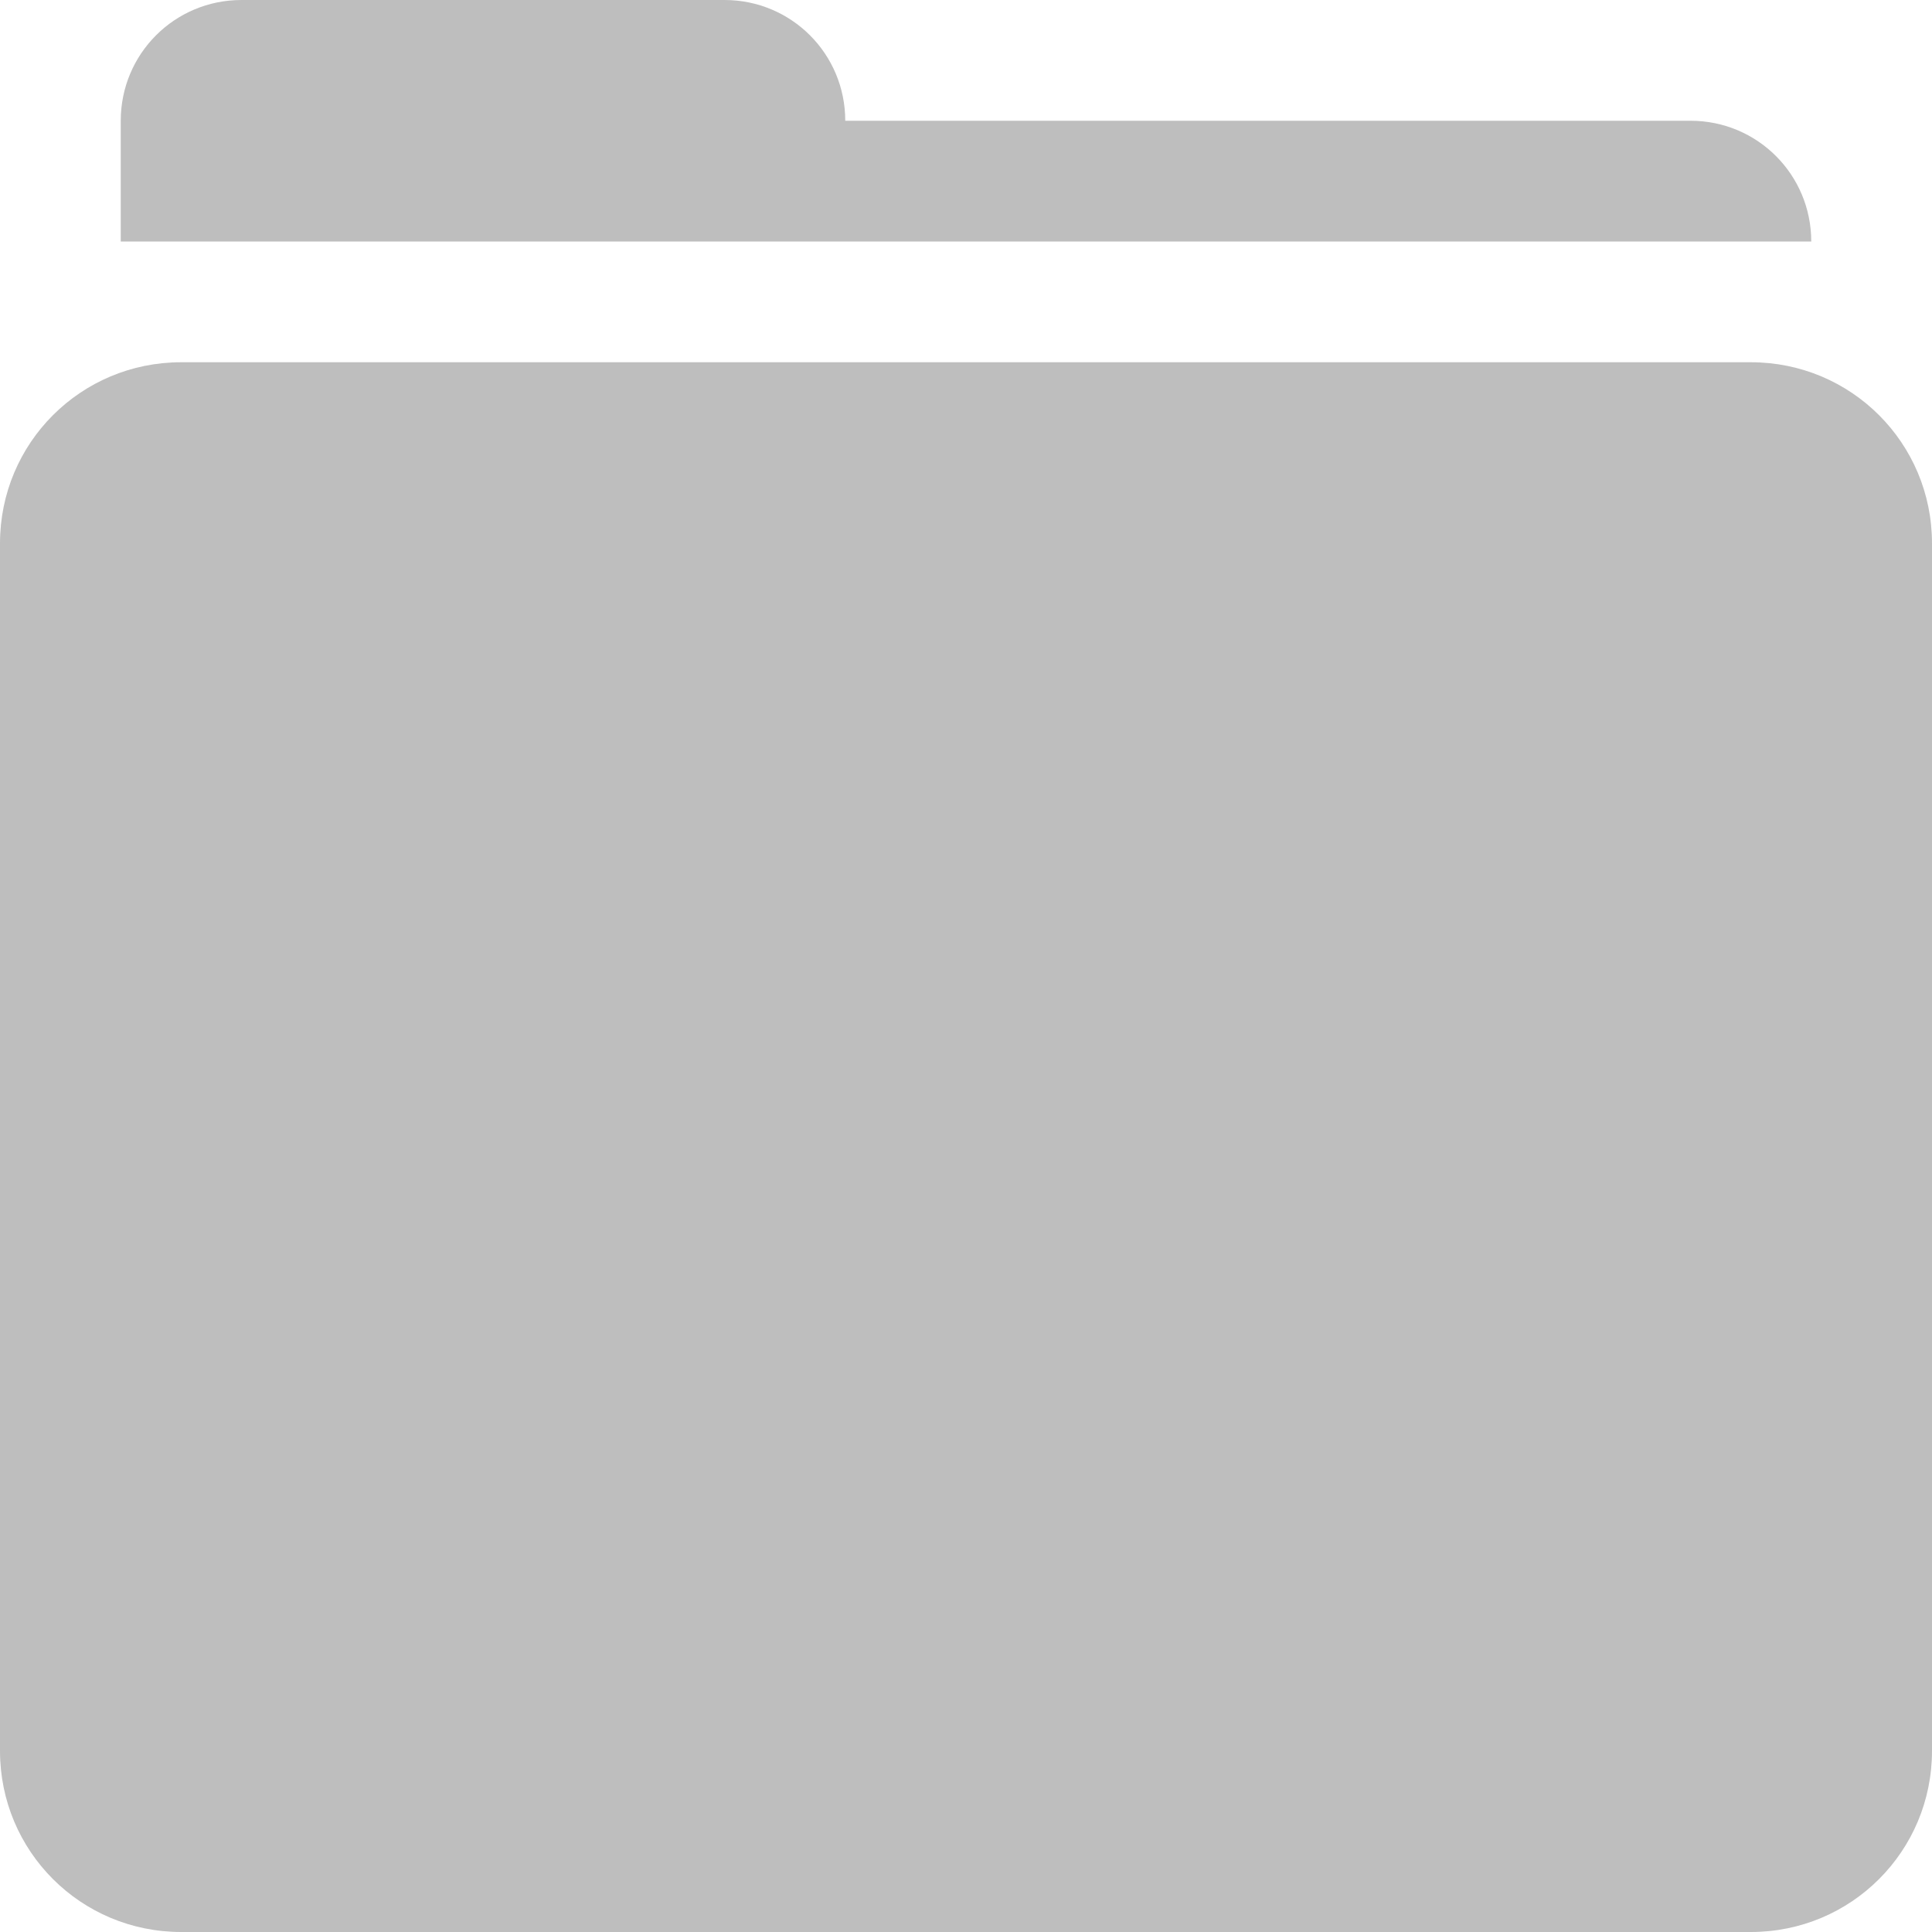
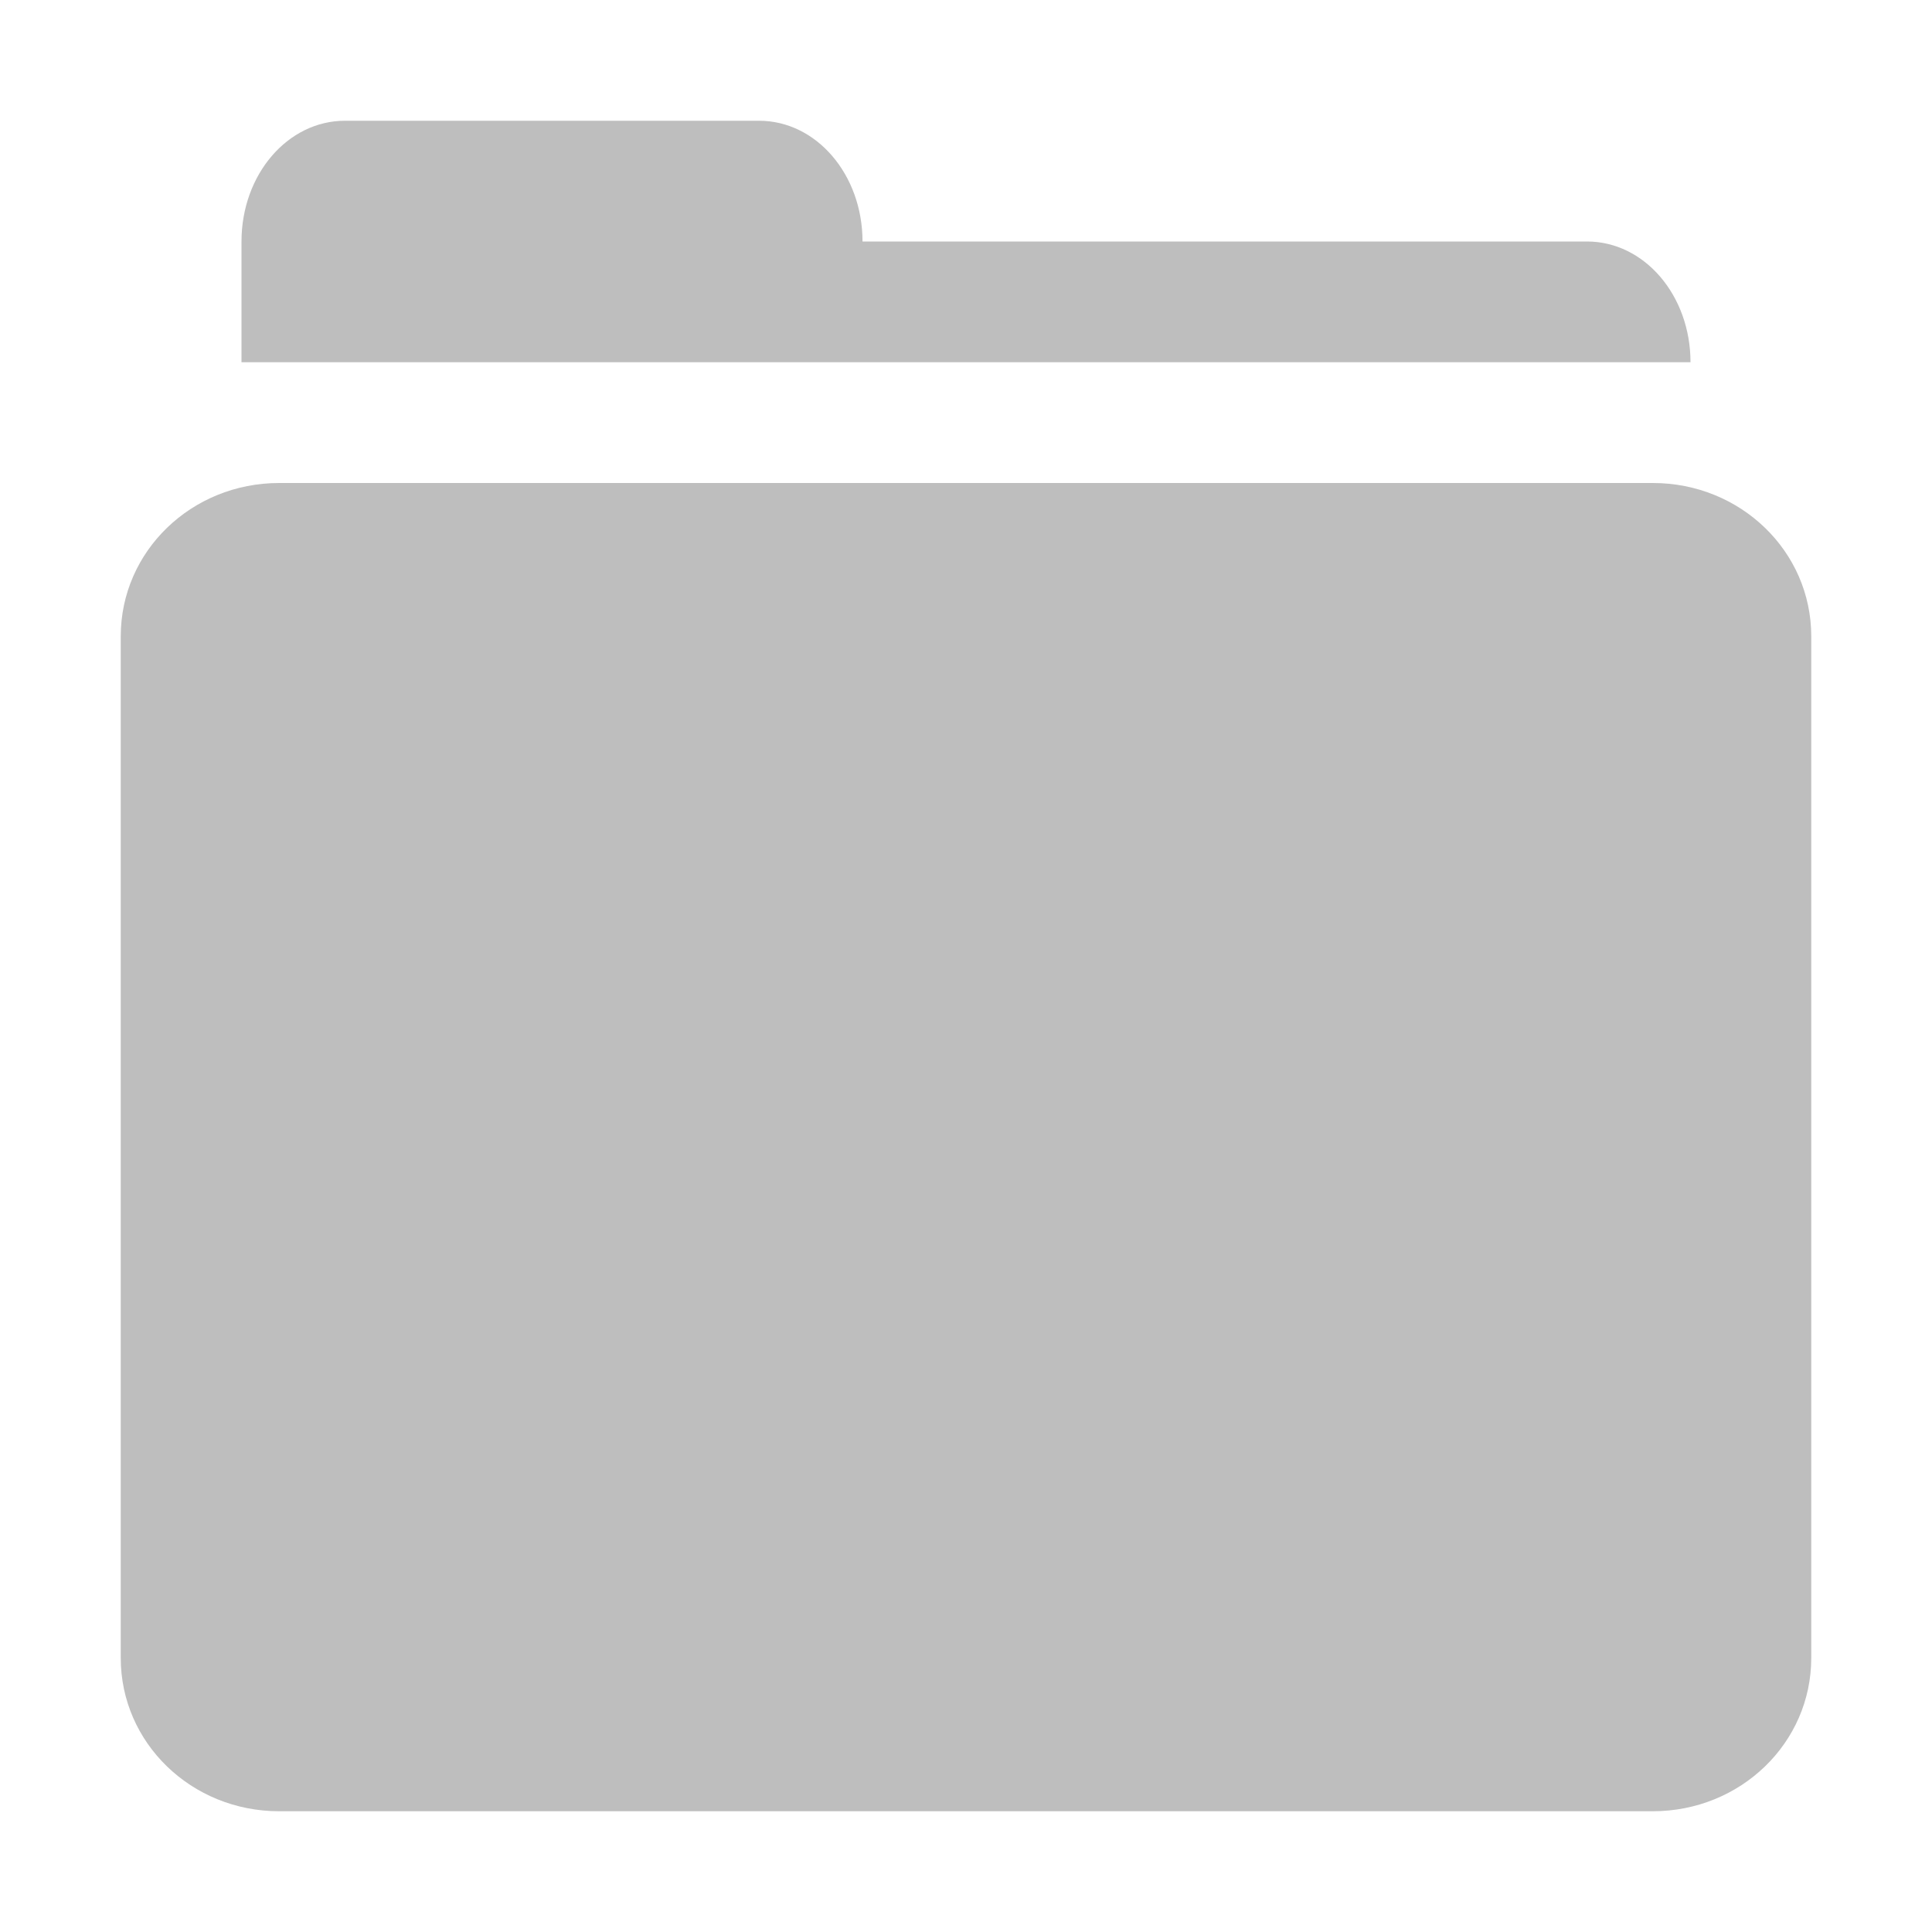
<svg xmlns="http://www.w3.org/2000/svg" xmlns:xlink="http://www.w3.org/1999/xlink" width="16" height="16" id="svg2" version="1.0" style="display:inline">
  <defs id="defs4">
    <linearGradient xlink:href="#StandardGradient" id="linearGradient2428" gradientUnits="userSpaceOnUse" gradientTransform="matrix(0.9247229,0,0,1.08721,10.93994,-2.002359)" x1="11.999" y1="3.681" x2="11.999" y2="16.53" />
    <linearGradient id="StandardGradient" gradientTransform="scale(0.9219544,1.084652)" x1="11.999" y1="0.922" x2="11.999" y2="19.387" gradientUnits="userSpaceOnUse">
      <stop style="stop-color:#000000;stop-opacity:0.863;" offset="0" id="stop3283" />
      <stop style="stop-color:#000000;stop-opacity:0.471;" offset="1" id="stop2651" />
    </linearGradient>
    <linearGradient xlink:href="#StandardGradient" id="linearGradient2549" gradientUnits="userSpaceOnUse" gradientTransform="matrix(0.9247229,0,0,1.08721,-2.060056,0.9976422)" x1="11.999" y1="0.922" x2="11.999" y2="17.478" />
    <linearGradient xlink:href="#StandardGradient" id="linearGradient2418" gradientUnits="userSpaceOnUse" gradientTransform="matrix(0.9247229,0,0,1.08721,-4.060056,-3.002358)" x1="11.999" y1="0.922" x2="11.999" y2="17.478" />
    <linearGradient xlink:href="#StandardGradient" id="linearGradient2422" gradientUnits="userSpaceOnUse" gradientTransform="matrix(0.9247229,0,0,1.08721,-5.060056,-1.002358)" x1="11.999" y1="0.922" x2="11.999" y2="17.478" />
    <linearGradient xlink:href="#StandardGradient" id="linearGradient2403" gradientUnits="userSpaceOnUse" gradientTransform="matrix(0.9247229,0,0,1.08721,-4.060056,-3.002358)" x1="11.999" y1="0.922" x2="11.999" y2="17.478" />
    <linearGradient xlink:href="#StandardGradient" id="linearGradient2406" gradientUnits="userSpaceOnUse" gradientTransform="matrix(0.9247229,0,0,1.08721,-4.060056,-3.002358)" x1="11.999" y1="0.922" x2="11.999" y2="17.478" />
    <linearGradient xlink:href="#StandardGradient" id="linearGradient2409" gradientUnits="userSpaceOnUse" gradientTransform="matrix(0.9247229,0,0,1.08721,-6.060056,-2.002358)" x1="11.999" y1="3.68" x2="11.999" y2="15.639" />
    <linearGradient xlink:href="#StandardGradient" id="linearGradient2416" gradientUnits="userSpaceOnUse" gradientTransform="matrix(0.9247229,0,0,1.08721,-6.060056,-2.002358)" x1="11.999" y1="2.762" x2="11.999" y2="15.639" />
    <linearGradient xlink:href="#StandardGradient" id="linearGradient2529" gradientUnits="userSpaceOnUse" gradientTransform="matrix(0.9247229,0,0,1.08721,-4.041881,0.9976412)" x1="11.999" y1="3.681" x2="11.999" y2="16.53" />
    <linearGradient xlink:href="#StandardGradient" id="linearGradient2539" gradientUnits="userSpaceOnUse" gradientTransform="matrix(0.9247229,0,0,1.08721,-6.060056,-2.002358)" x1="11.999" y1="2.762" x2="11.999" y2="15.639" />
    <linearGradient xlink:href="#StandardGradient" id="linearGradient2542" gradientUnits="userSpaceOnUse" gradientTransform="matrix(0.9247229,0,0,1.08721,-6.060056,-2.002358)" x1="11.999" y1="2.762" x2="11.999" y2="15.639" />
    <linearGradient xlink:href="#StandardGradient" id="linearGradient2412" gradientUnits="userSpaceOnUse" gradientTransform="matrix(0.9247229,0,0,1.08721,-6.060056,-2.002358)" x1="11.999" y1="2.762" x2="11.999" y2="15.639" />
    <linearGradient xlink:href="#StandardGradient" id="linearGradient2423" gradientUnits="userSpaceOnUse" gradientTransform="matrix(0.9247229,0,0,1.08721,-6.060056,-2.002358)" x1="11.999" y1="2.762" x2="11.999" y2="15.639" />
    <linearGradient xlink:href="#StandardGradient" id="linearGradient2942" gradientUnits="userSpaceOnUse" gradientTransform="matrix(0.9247229,0,0,1.08721,-26.06006,-2.002358)" x1="11.999" y1="2.762" x2="11.999" y2="15.639" />
    <clipPath clipPathUnits="userSpaceOnUse" id="clipPath2949">
      <path style="fill:#ff00ff;fill-opacity:1;stroke:none;display:inline" d="m -20,0 0,16 16,0 0,-16 -16,0 z m 3,1 3,0 c 0.554,0 1,0.446 1,1 l 6,0 c 0.554,0 1,0.446 1,1 l -12,0 0,-1 c 0,-0.554 0.446,-1 1,-1 z m -0.5,3 4,0 6,0 1,0 C -5.669,4 -5,4.669 -5,5.5 l 0,4.5 0,1.5 c 0,0.647 -0.396,1.195 -0.969,1.406 l 0,0.156 -0.031,0 0,0.438 c 0,0.831 -0.669,1.5 -1.5,1.5 l -6,0 c -0.831,0 -1.5,-0.669 -1.5,-1.5 l 0,-0.5 -2.5,0 c -0.831,0 -1.5,-0.669 -1.5,-1.5 l 0,-1.5 0,-4.5 C -19,4.669 -18.331,4 -17.5,4 z m 5,2 C -12.777,6 -13,6.223 -13,6.5 l 0,6 c 0,0.277 0.223,0.5 0.5,0.5 l 4,0 c 0.277,0 0.5,-0.223 0.5,-0.5 l 0,-6 C -8,6.223 -8.223,6 -8.5,6 l -4,0 z" id="path2951" />
    </clipPath>
    <linearGradient xlink:href="#StandardGradient" id="linearGradient5012" gradientUnits="userSpaceOnUse" gradientTransform="matrix(0.9247229,0,0,1.08721,-6.060056,-2.002358)" x1="11.999" y1="2.762" x2="11.999" y2="15.639" />
    <linearGradient xlink:href="#StandardGradient" id="linearGradient5016" gradientUnits="userSpaceOnUse" gradientTransform="matrix(0.9247229,0,0,1.08721,-6.060056,-2.002358)" x1="11.999" y1="2.762" x2="11.999" y2="15.639" />
    <linearGradient xlink:href="#StandardGradient" id="linearGradient3176" gradientUnits="userSpaceOnUse" gradientTransform="matrix(0.9247229,0,0,1.08721,-6.060056,-2.002358)" x1="11.999" y1="2.762" x2="11.999" y2="15.639" />
    <linearGradient xlink:href="#StandardGradient" id="linearGradient3180" gradientUnits="userSpaceOnUse" gradientTransform="matrix(0.9247229,0,0,1.08721,-6.060056,-2.002358)" x1="11.999" y1="2.762" x2="11.999" y2="15.639" />
    <linearGradient xlink:href="#StandardGradient" id="linearGradient3042" gradientUnits="userSpaceOnUse" gradientTransform="matrix(0.9247229,0,0,1.08721,-6.060056,-2.002358)" x1="11.999" y1="2.762" x2="11.999" y2="15.639" />
    <linearGradient xlink:href="#StandardGradient" id="linearGradient3047" gradientUnits="userSpaceOnUse" gradientTransform="matrix(0.9247229,0,0,1.08721,-6.060056,-2.002358)" x1="11.999" y1="2.762" x2="11.999" y2="15.639" />
    <linearGradient xlink:href="#StandardGradient" id="linearGradient3052" gradientUnits="userSpaceOnUse" gradientTransform="matrix(0.9247229,0,0,1.08721,-6.060056,-2.002358)" x1="11.999" y1="2.762" x2="11.999" y2="15.639" />
    <linearGradient xlink:href="#StandardGradient" id="linearGradient3059" gradientUnits="userSpaceOnUse" gradientTransform="matrix(0.9247229,0,0,1.08721,-6.060056,-2.002358)" x1="11.999" y1="2.762" x2="11.999" y2="15.639" />
    <linearGradient xlink:href="#StandardGradient" id="linearGradient3062" gradientUnits="userSpaceOnUse" gradientTransform="matrix(-0.9247229,0,0,1.08721,22.06006,-2.002358)" x1="11.999" y1="2.762" x2="11.999" y2="15.639" />
    <linearGradient xlink:href="#StandardGradient" id="linearGradient3064" gradientUnits="userSpaceOnUse" gradientTransform="matrix(0.9247229,0,0,1.08721,-6.060056,-2.002358)" x1="11.999" y1="2.762" x2="11.999" y2="15.639" />
    <linearGradient xlink:href="#StandardGradient" id="linearGradient3067" gradientUnits="userSpaceOnUse" gradientTransform="matrix(0.9247229,0,0,1.08721,-6.060056,-1.002358)" x1="11.999" y1="2.762" x2="11.999" y2="15.639" />
    <linearGradient xlink:href="#StandardGradient" id="linearGradient3071" gradientUnits="userSpaceOnUse" gradientTransform="matrix(0.9247229,0,0,1.08721,-6.060056,-2.002358)" x1="11.999" y1="2.762" x2="11.999" y2="15.639" />
    <linearGradient xlink:href="#StandardGradient" id="linearGradient3074" gradientUnits="userSpaceOnUse" gradientTransform="matrix(0.9247229,0,0,1.08721,-6.060056,-2.002358)" x1="11.999" y1="2.762" x2="11.999" y2="15.639" />
  </defs>
  <g style="display:inline" id="layer1">
-     <path style="fill:#bebebe;fill-opacity:1;stroke:none;display:inline" d="M 2,0 C 1.446,0 1,0.446 1,1 L 1,2 15,2 C 15,1.446 14.554,1 14,1 L 7,1 C 7,0.446 6.554,0 6,0 z" id="path3028" />
-     <path style="fill:#bebebe;fill-opacity:1;stroke:none;display:inline" d="M 1.5,3 C 0.669,3 0,3.669 0,4.5 l 0,10 C 0,15.331 0.669,16 1.5,16 l 13,0 c 0.831,0 1.5,-0.669 1.5,-1.5 l 0,-10 C 16,3.669 15.331,3 14.5,3 z" id="path3040" />
+     <path style="fill:#bebebe;fill-opacity:1;stroke:none;display:inline" d="M 2.857,1 C 2.382,1 2,1.446 2,2 L 2,3 14,3 C 14,2.446 13.618,2 13.143,2 L 7.143,2 c 0,-0.554 -0.382,-1 -0.857,-1 z" id="path3028" />
+     <path style="fill:#bebebe;fill-opacity:1;stroke:none;display:inline" d="M 2.312,4 C 1.585,4 1,4.566 1,5.269 L 1,13.731 C 1,14.434 1.585,15 2.312,15 l 11.375,0 C 14.415,15 15,14.434 15,13.731 L 15,5.269 C 15,4.566 14.415,4 13.688,4 z" id="path3040" />
  </g>
</svg>
